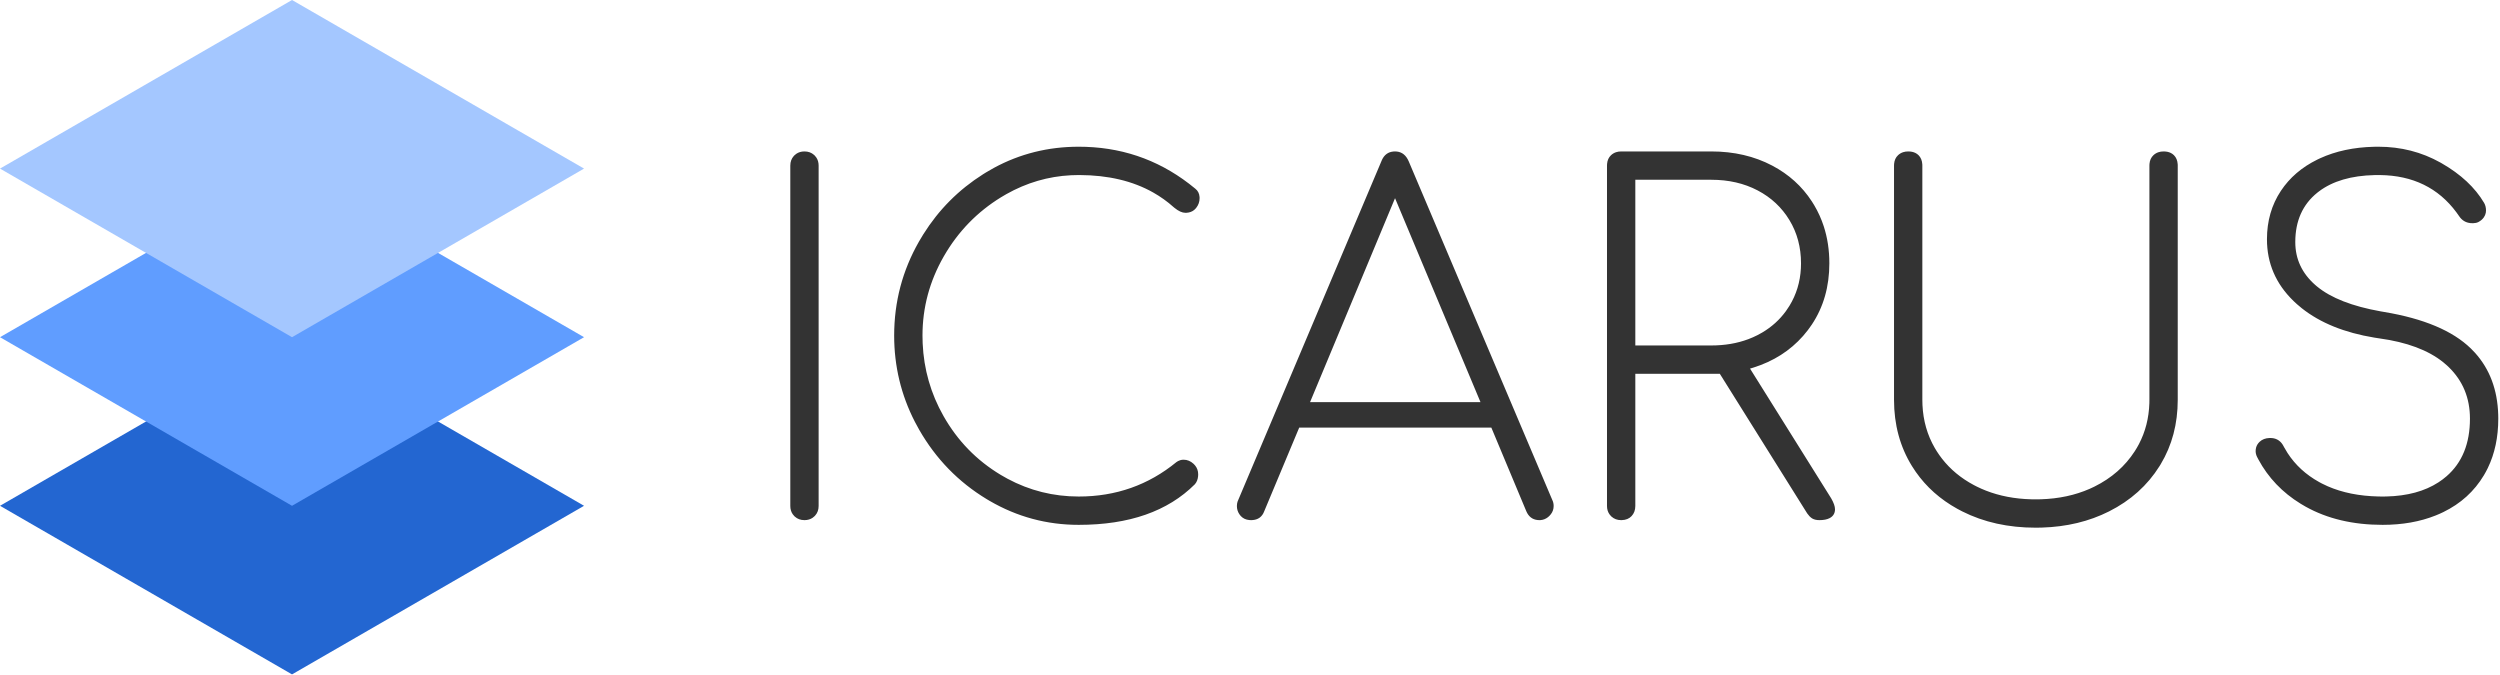
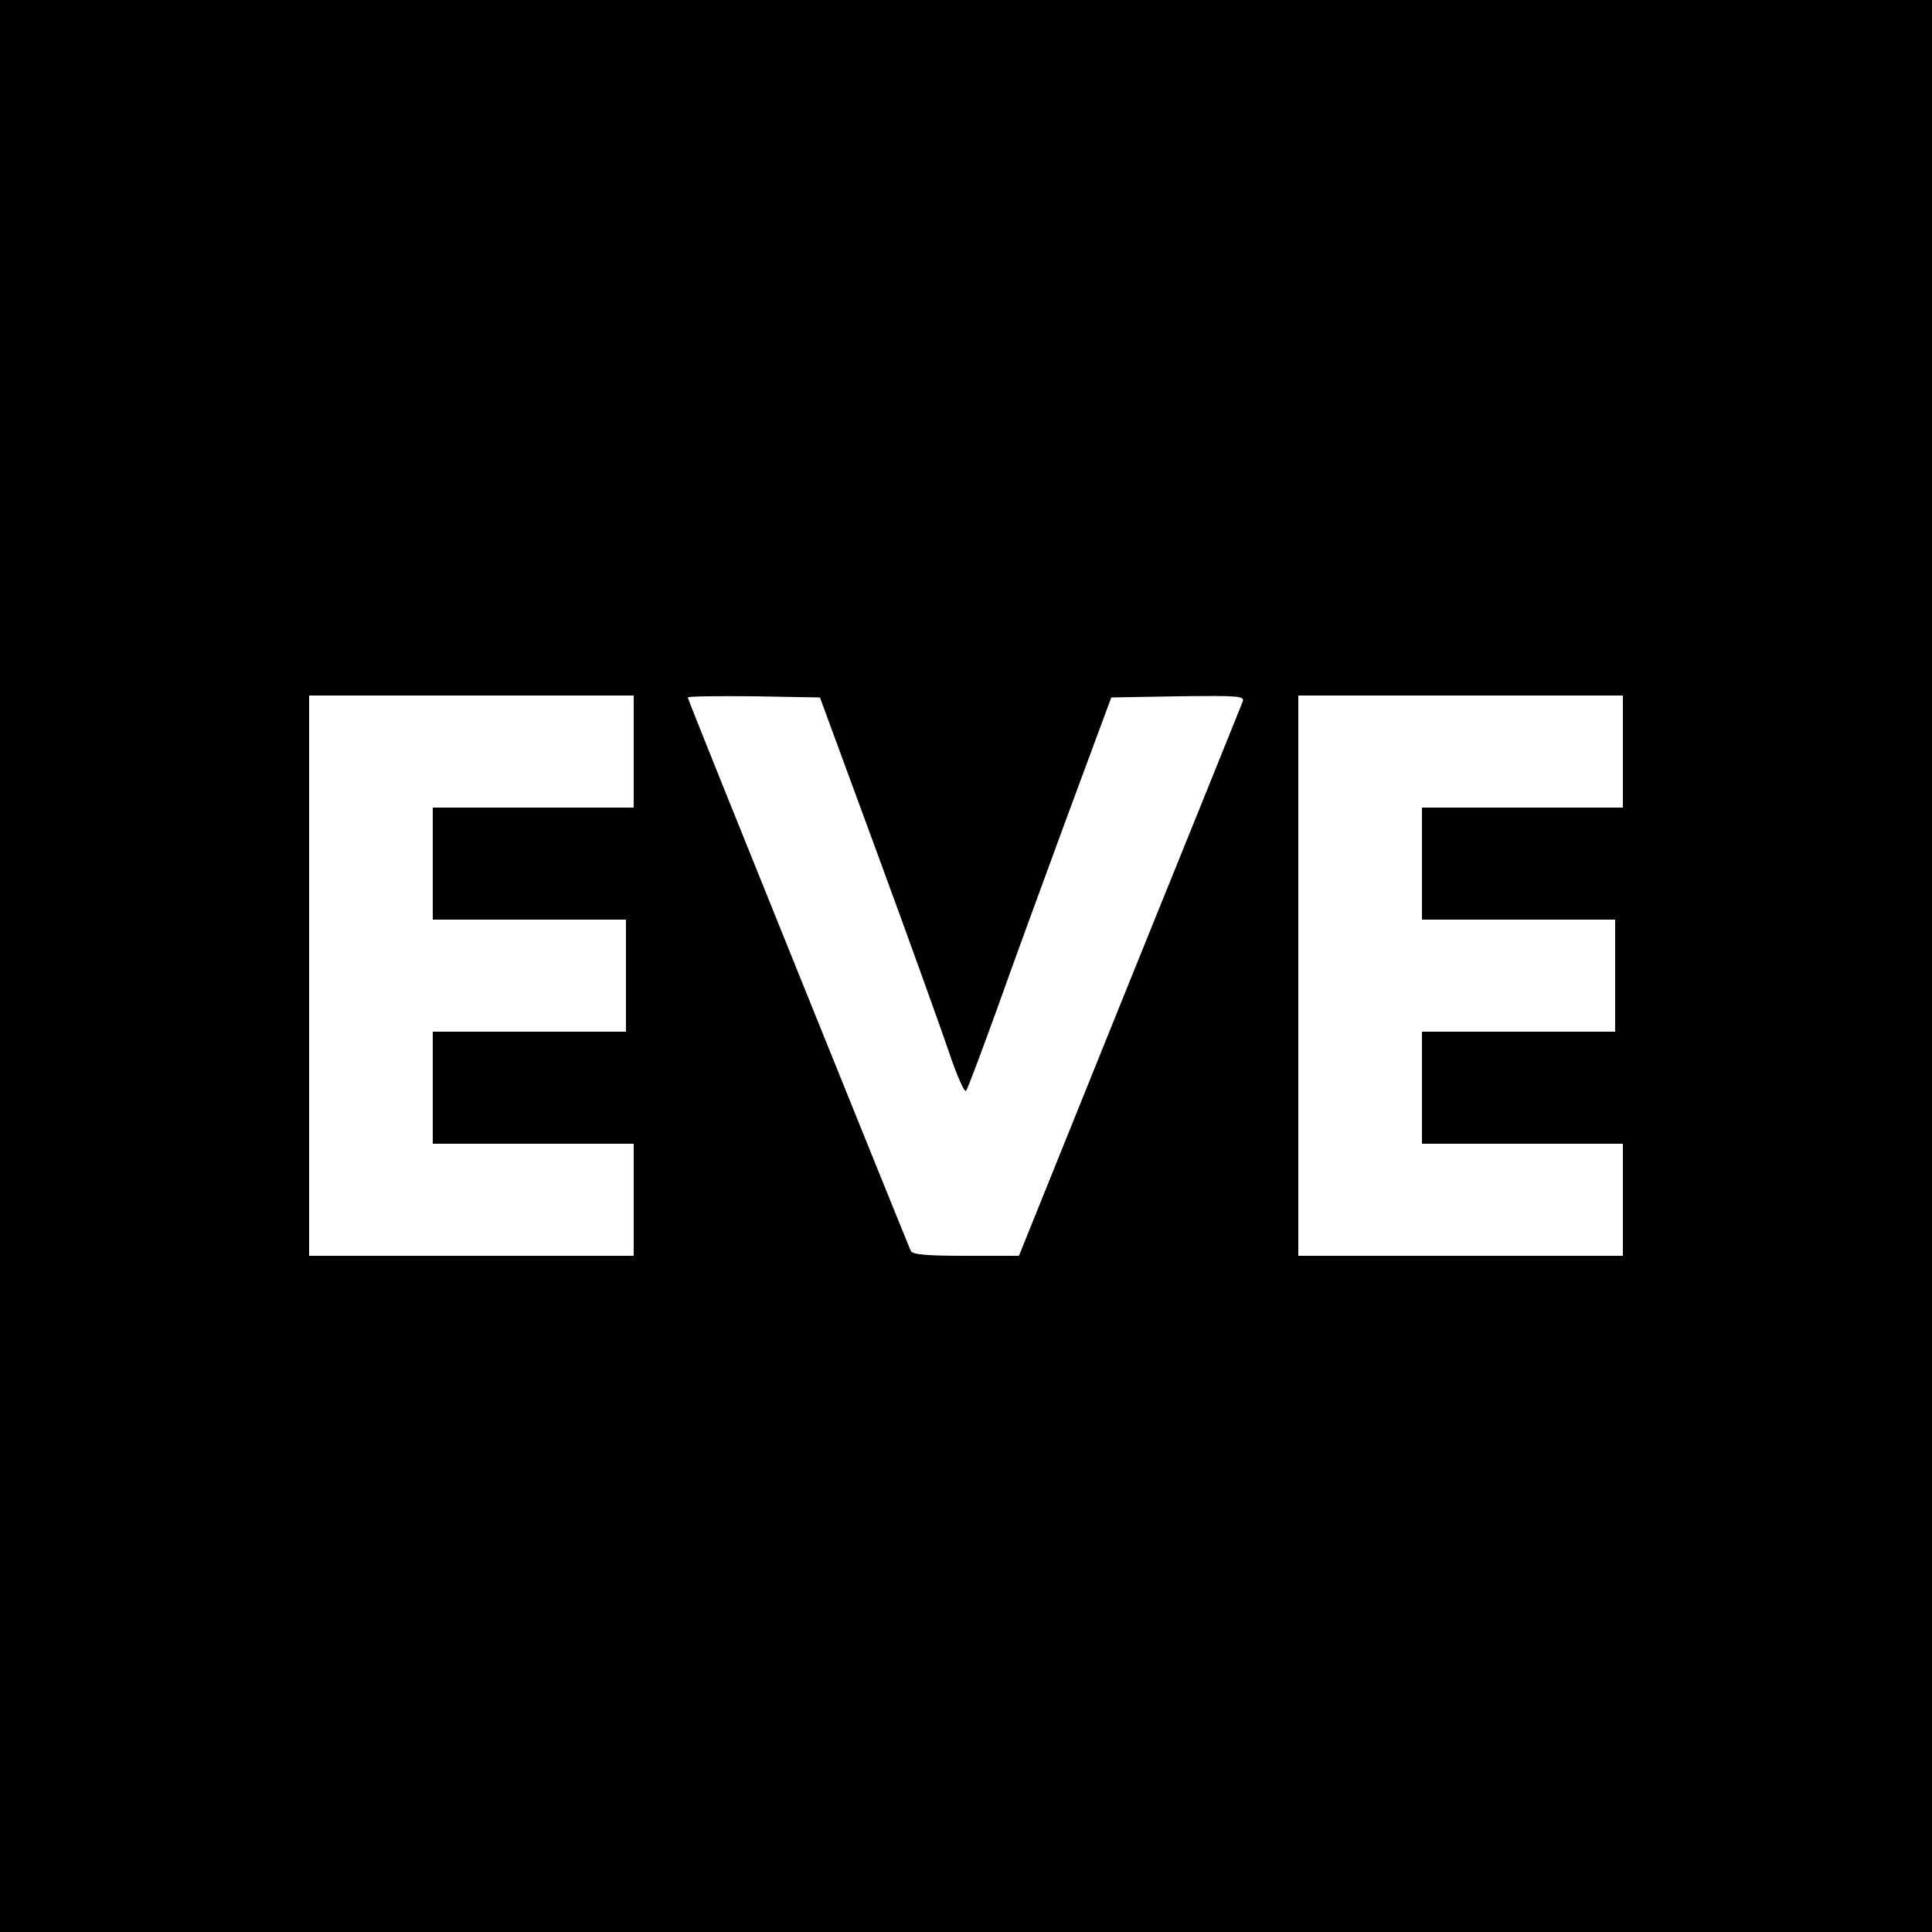
- <svg xmlns="http://www.w3.org/2000/svg" version="1.1" width="949" height="256" viewbox="0 0 949 256">
-   <path fill="#2366d1" d="M110.851 128L221.703 192L110.851 256L0 192Z" />
-   <path fill="#609dff" d="M110.851 64L221.703 128L110.851 192L0 128Z" />
-   <path fill="#a4c7ff" d="M110.851 0L221.703 64L110.851 128L0 64Z" />
-   <g transform="translate(300, 55.695), scale(0.7)" fill="#333">
-     <path d="M 613.888 10.24 L 613.888 137.216 A 60.705 60.705 0 0 0 613.954 140.055 Q 614.553 152.847 620.602 163.316 A 50.135 50.135 0 0 0 621.696 165.12 A 51.598 51.598 0 0 0 624.562 169.185 Q 631.357 177.897 641.762 183.449 A 63.11 63.11 0 0 0 643.456 184.32 A 61.649 61.649 0 0 0 648.369 186.492 Q 659.467 190.833 672.846 191.198 A 90.809 90.809 0 0 0 675.328 191.232 A 90.563 90.563 0 0 0 678.104 191.19 Q 692.78 190.74 704.7 185.489 A 61.259 61.259 0 0 0 707.2 184.32 Q 721.152 177.408 729.088 165.12 A 49.502 49.502 0 0 0 731.322 161.299 Q 736.63 151.203 736.997 139.036 A 60.335 60.335 0 0 0 737.024 137.216 L 737.024 10.24 A 10.857 10.857 0 0 1 737.062 9.315 Q 737.313 6.384 739.2 4.608 A 7.256 7.256 0 0 1 741.925 2.981 Q 743.196 2.56 744.704 2.56 Q 746.956 2.56 748.602 3.369 A 6.472 6.472 0 0 1 750.336 4.608 Q 752.167 6.439 752.361 9.499 A 11.729 11.729 0 0 1 752.384 10.24 L 752.384 137.216 Q 752.384 156.807 743.135 172.194 A 64.077 64.077 0 0 1 742.528 173.184 Q 732.672 188.928 715.136 197.76 Q 698.912 205.931 678.635 206.543 A 109.71 109.71 0 0 1 675.328 206.592 Q 653.056 206.592 635.52 197.76 A 77.835 77.835 0 0 1 632.828 196.338 Q 618.963 188.661 610.337 176.346 A 65.778 65.778 0 0 1 608.256 173.184 Q 598.528 157.44 598.528 137.216 L 598.528 10.24 A 10.857 10.857 0 0 1 598.566 9.315 Q 598.817 6.384 600.704 4.608 A 7.256 7.256 0 0 1 603.429 2.981 Q 604.7 2.56 606.208 2.56 Q 608.46 2.56 610.106 3.369 A 6.472 6.472 0 0 1 611.84 4.608 Q 613.671 6.439 613.865 9.499 A 11.729 11.729 0 0 1 613.888 10.24 Z M 895.488 8.96 A 69.507 69.507 0 0 0 894.88 8.615 Q 879.509 0 861.184 0 A 100.005 100.005 0 0 0 858.79 0.028 Q 842.342 0.422 829.568 6.272 A 61.75 61.75 0 0 0 828.078 6.979 Q 815.456 13.172 808.32 23.936 Q 800.768 35.328 800.768 50.176 Q 800.768 69.697 815.175 83.659 A 59.222 59.222 0 0 0 817.024 85.376 A 60.63 60.63 0 0 0 819.68 87.606 Q 834.727 99.526 859.059 103.529 A 133.91 133.91 0 0 0 861.696 103.936 Q 884.116 107.004 896.419 116.925 A 41.61 41.61 0 0 1 898.432 118.656 A 43.592 43.592 0 0 1 899.28 119.455 Q 910.848 130.653 910.848 147.456 Q 910.848 167.68 898.176 178.688 A 39.281 39.281 0 0 1 893.72 182.034 Q 882.522 189.266 865.531 189.672 A 85.481 85.481 0 0 1 863.488 189.696 A 102.18 102.18 0 0 1 861.3 189.673 Q 845.567 189.336 833.654 184.112 A 55.097 55.097 0 0 1 830.592 182.656 A 56.619 56.619 0 0 1 829.066 181.842 Q 818.274 175.871 811.94 166.114 A 47.528 47.528 0 0 1 809.984 162.816 A 12.115 12.115 0 0 0 809.808 162.46 Q 807.734 158.428 803.571 158.002 A 9.942 9.942 0 0 0 802.56 157.952 A 12.194 12.194 0 0 0 802.217 157.957 Q 798.871 158.051 796.8 160 A 7.449 7.449 0 0 0 796.119 160.731 Q 794.934 162.191 794.688 164.094 A 8.003 8.003 0 0 0 794.624 165.12 A 6.218 6.218 0 0 0 794.708 166.137 Q 794.803 166.708 795.004 167.28 A 7.895 7.895 0 0 0 795.392 168.192 A 65.044 65.044 0 0 0 796.099 169.546 Q 804.091 184.419 819.055 193.615 A 74.4 74.4 0 0 0 821.76 195.2 Q 839.424 205.056 863.488 205.056 Q 879.548 205.056 892.299 199.951 A 62.036 62.036 0 0 0 896.384 198.144 Q 910.592 191.232 918.4 178.176 A 51.186 51.186 0 0 0 920.533 174.225 Q 926.208 162.515 926.208 147.456 A 72.811 72.811 0 0 0 926.178 145.354 Q 925.592 125.061 913.589 111.755 A 49.8 49.8 0 0 0 911.36 109.44 Q 896.512 94.976 864.256 89.6 A 157.882 157.882 0 0 1 862.446 89.288 Q 839.242 85.142 827.904 75.776 A 41.218 41.218 0 0 1 826.977 74.987 Q 816.128 65.472 816.128 51.712 A 49.293 49.293 0 0 1 816.128 51.578 Q 816.175 34.522 828.032 24.96 A 35.234 35.234 0 0 1 828.891 24.289 Q 840.118 15.794 859.213 15.381 A 91.194 91.194 0 0 1 861.184 15.36 A 73.044 73.044 0 0 1 862.037 15.365 Q 888.747 15.677 903.514 35.593 A 59.37 59.37 0 0 1 904.96 37.632 Q 907.22 41.022 911.076 41.419 A 10.261 10.261 0 0 0 912.128 41.472 A 14.543 14.543 0 0 0 912.743 41.459 Q 914.336 41.392 915.2 40.96 A 10.655 10.655 0 0 0 915.336 40.891 Q 916.348 40.366 917.135 39.681 A 7.607 7.607 0 0 0 918.4 38.272 Q 919.197 37.122 919.442 35.787 A 6.761 6.761 0 0 0 919.552 34.56 Q 919.552 32.256 918.528 30.464 Q 911.104 17.92 895.488 8.96 Z M 160.311 0.068 A 110.648 110.648 0 0 0 156.416 0 Q 131.565 0 110.402 11.483 A 99.343 99.343 0 0 0 106.112 13.952 A 109.009 109.009 0 0 0 104.543 14.926 Q 84.677 27.489 72.14 47.479 A 111.393 111.393 0 0 0 69.76 51.456 Q 56.32 75.008 56.32 102.4 Q 56.32 127.331 67.56 149.187 A 107.592 107.592 0 0 0 69.888 153.472 Q 83.456 177.152 106.496 191.104 A 103.444 103.444 0 0 0 108.082 192.045 Q 130.459 205.056 156.416 205.056 Q 197.376 205.056 219.392 183.04 Q 220.918 181.296 221.145 178.624 A 11.364 11.364 0 0 0 221.184 177.664 Q 221.184 174.906 219.514 172.852 A 8.614 8.614 0 0 0 218.752 172.032 A 10.501 10.501 0 0 0 218.638 171.925 Q 216.248 169.728 213.248 169.728 A 6.244 6.244 0 0 0 211.549 169.961 Q 210.906 170.141 210.291 170.463 A 7.508 7.508 0 0 0 209.408 171.008 Q 186.624 189.696 156.416 189.696 Q 135.765 189.696 117.743 180.022 A 87.237 87.237 0 0 1 114.048 177.92 Q 94.464 166.144 83.072 146.048 Q 72.704 127.758 71.772 106.604 A 95.549 95.549 0 0 1 71.68 102.4 Q 71.68 79.616 83.2 59.52 A 97.348 97.348 0 0 1 83.35 59.26 Q 94.847 39.346 114.304 27.392 A 88.056 88.056 0 0 1 117.155 25.713 Q 133.663 16.406 152.218 15.466 A 82.911 82.911 0 0 1 156.416 15.36 A 117.212 117.212 0 0 1 156.817 15.361 Q 180.184 15.441 196.829 24.848 A 63.01 63.01 0 0 1 207.872 32.768 A 23.034 23.034 0 0 0 208.339 33.158 Q 211.641 35.84 214.272 35.84 A 9.974 9.974 0 0 0 214.911 35.82 Q 217.343 35.664 219.009 34.296 A 6.873 6.873 0 0 0 219.904 33.408 A 9.994 9.994 0 0 0 220.133 33.126 Q 221.952 30.799 221.952 27.904 A 8.988 8.988 0 0 0 221.929 27.259 Q 221.724 24.398 219.648 22.784 A 110.881 110.881 0 0 0 219.543 22.697 Q 193.686 1.244 160.311 0.068 Z M 551.168 198.4 L 504.064 123.136 L 499.456 123.136 L 458.24 123.136 L 458.24 194.816 Q 458.24 198.144 456.192 200.32 Q 454.232 202.403 450.865 202.492 A 11.487 11.487 0 0 1 450.56 202.496 Q 447.452 202.496 445.349 200.598 A 7.871 7.871 0 0 1 445.056 200.32 A 7.525 7.525 0 0 1 444.182 199.275 Q 442.889 197.403 442.88 194.85 A 10.179 10.179 0 0 1 442.88 194.816 L 442.88 10.24 A 10.857 10.857 0 0 1 442.918 9.315 Q 443.169 6.384 445.056 4.608 A 7.256 7.256 0 0 1 447.781 2.981 Q 449.052 2.56 450.56 2.56 L 499.456 2.56 Q 517.888 2.56 532.48 10.24 Q 545.954 17.332 553.971 29.662 A 58.968 58.968 0 0 1 555.264 31.744 A 56.737 56.737 0 0 1 560.414 43.13 Q 563.456 52.468 563.456 63.232 Q 563.456 82.2 553.946 96.465 A 56.692 56.692 0 0 1 551.808 99.456 A 58.849 58.849 0 0 1 549.212 102.618 Q 538.621 114.637 522.253 119.779 A 72.195 72.195 0 0 1 520.448 120.32 L 564.48 190.72 Q 566.528 194.304 566.528 196.608 A 6.599 6.599 0 0 1 566.478 197.436 Q 566.253 199.208 565.035 200.395 A 5.625 5.625 0 0 1 564.352 200.96 A 6.473 6.473 0 0 1 563.547 201.443 Q 561.472 202.496 558.08 202.496 Q 555.751 202.496 554.27 201.649 A 4.911 4.911 0 0 1 553.984 201.472 Q 552.654 200.585 551.515 198.93 A 14.447 14.447 0 0 1 551.168 198.4 Z M 399.104 197.632 L 380.16 152.32 L 275.968 152.32 L 257.024 197.632 Q 255.324 202.248 250.396 202.483 A 11.297 11.297 0 0 1 249.856 202.496 A 10.258 10.258 0 0 1 248.931 202.455 Q 246.143 202.203 244.4 200.383 A 6.997 6.997 0 0 1 244.224 200.192 A 8.678 8.678 0 0 1 243.477 199.224 Q 242.176 197.264 242.176 194.816 A 7.805 7.805 0 0 1 242.282 193.521 A 7.181 7.181 0 0 1 242.944 191.488 L 320.512 7.936 A 12.196 12.196 0 0 1 320.852 7.129 Q 322.805 2.936 327.14 2.591 A 10.038 10.038 0 0 1 327.936 2.56 A 9.004 9.004 0 0 1 328.947 2.615 Q 333.29 3.106 335.36 7.936 L 413.184 191.488 Q 413.952 193.024 413.952 194.816 A 7.64 7.64 0 0 1 413.846 196.101 Q 413.457 198.383 411.648 200.192 A 9.044 9.044 0 0 1 410.871 200.886 Q 409.083 202.303 406.879 202.473 A 7.908 7.908 0 0 1 406.272 202.496 A 9.93 9.93 0 0 1 405.339 202.453 Q 400.96 202.04 399.104 197.632 Z M 15.36 10.24 L 15.36 194.816 Q 15.36 197.924 13.462 200.027 A 7.871 7.871 0 0 1 13.184 200.32 A 7.525 7.525 0 0 1 12.139 201.194 Q 10.267 202.487 7.714 202.496 A 10.179 10.179 0 0 1 7.68 202.496 Q 4.572 202.496 2.469 200.598 A 7.871 7.871 0 0 1 2.176 200.32 A 7.525 7.525 0 0 1 1.302 199.275 Q 0.009 197.403 0 194.85 A 10.179 10.179 0 0 1 0 194.816 L 0 10.24 Q 0 7.132 1.898 5.029 A 7.871 7.871 0 0 1 2.176 4.736 A 7.525 7.525 0 0 1 3.221 3.862 Q 5.093 2.569 7.646 2.56 A 10.179 10.179 0 0 1 7.68 2.56 Q 10.788 2.56 12.891 4.458 A 7.871 7.871 0 0 1 13.184 4.736 A 7.525 7.525 0 0 1 14.058 5.781 Q 15.351 7.653 15.36 10.206 A 10.179 10.179 0 0 1 15.36 10.24 Z M 281.856 138.496 L 374.272 138.496 L 327.936 27.904 L 281.856 138.496 Z M 458.24 107.776 L 499.456 107.776 Q 510.418 107.776 519.519 104.362 A 48.175 48.175 0 0 0 524.544 102.144 A 47.471 47.471 0 0 0 527.059 100.761 Q 534.75 96.219 539.878 89.183 A 43.678 43.678 0 0 0 541.824 86.272 Q 547.436 77.109 548.027 65.896 A 50.673 50.673 0 0 0 548.096 63.232 Q 548.096 50.176 541.824 39.808 Q 535.552 29.44 524.544 23.68 Q 513.536 17.92 499.456 17.92 L 458.24 17.92 L 458.24 107.776 Z" vector-effect="non-scaling-stroke" />
+ <svg xmlns="http://www.w3.org/2000/svg" version="1.0" width="500pt" height="500pt" viewBox="0 0 500 500" preserveAspectRatio="xMidYMid meet">
+   <g transform="translate(0,500) scale(0.1,-0.1)" fill="#000000" stroke="none">
+     <path d="M0 2500 l0 -2500 2500 0 2500 0 0 2500 0 2500 -2500 0 -2500 0 0 -2500z m1640 555 l0 -145 -260 0 -260 0 0 -145 0 -145 250 0 250 0 0 -145 0 -145 -250 0 -250 0 0 -145 0 -145 260 0 260 0 0 -145 0 -145 -420 0 -420 0 0 725 0 725 420 0 420 0 0 -145z m631 -265 c82 -223 165 -454 185 -513 20 -60 40 -105 44 -100 4 4 39 98 79 208 39 110 122 337 184 505 l113 305 173 3 c156 2 173 1 167 -14 -3 -8 -135 -335 -293 -725 l-286 -709 -138 0 c-100 0 -138 3 -142 13 -3 6 -134 330 -291 719 -157 389 -286 709 -286 713 0 3 77 4 171 3 l171 -3 149 -405z m1929 265 l0 -145 -260 0 -260 0 0 -145 0 -145 250 0 250 0 0 -145 0 -145 -250 0 -250 0 0 -145 0 -145 260 0 260 0 0 -145 0 -145 -420 0 -420 0 0 725 0 725 420 0 420 0 0 -145z" />
  </g>
</svg>
